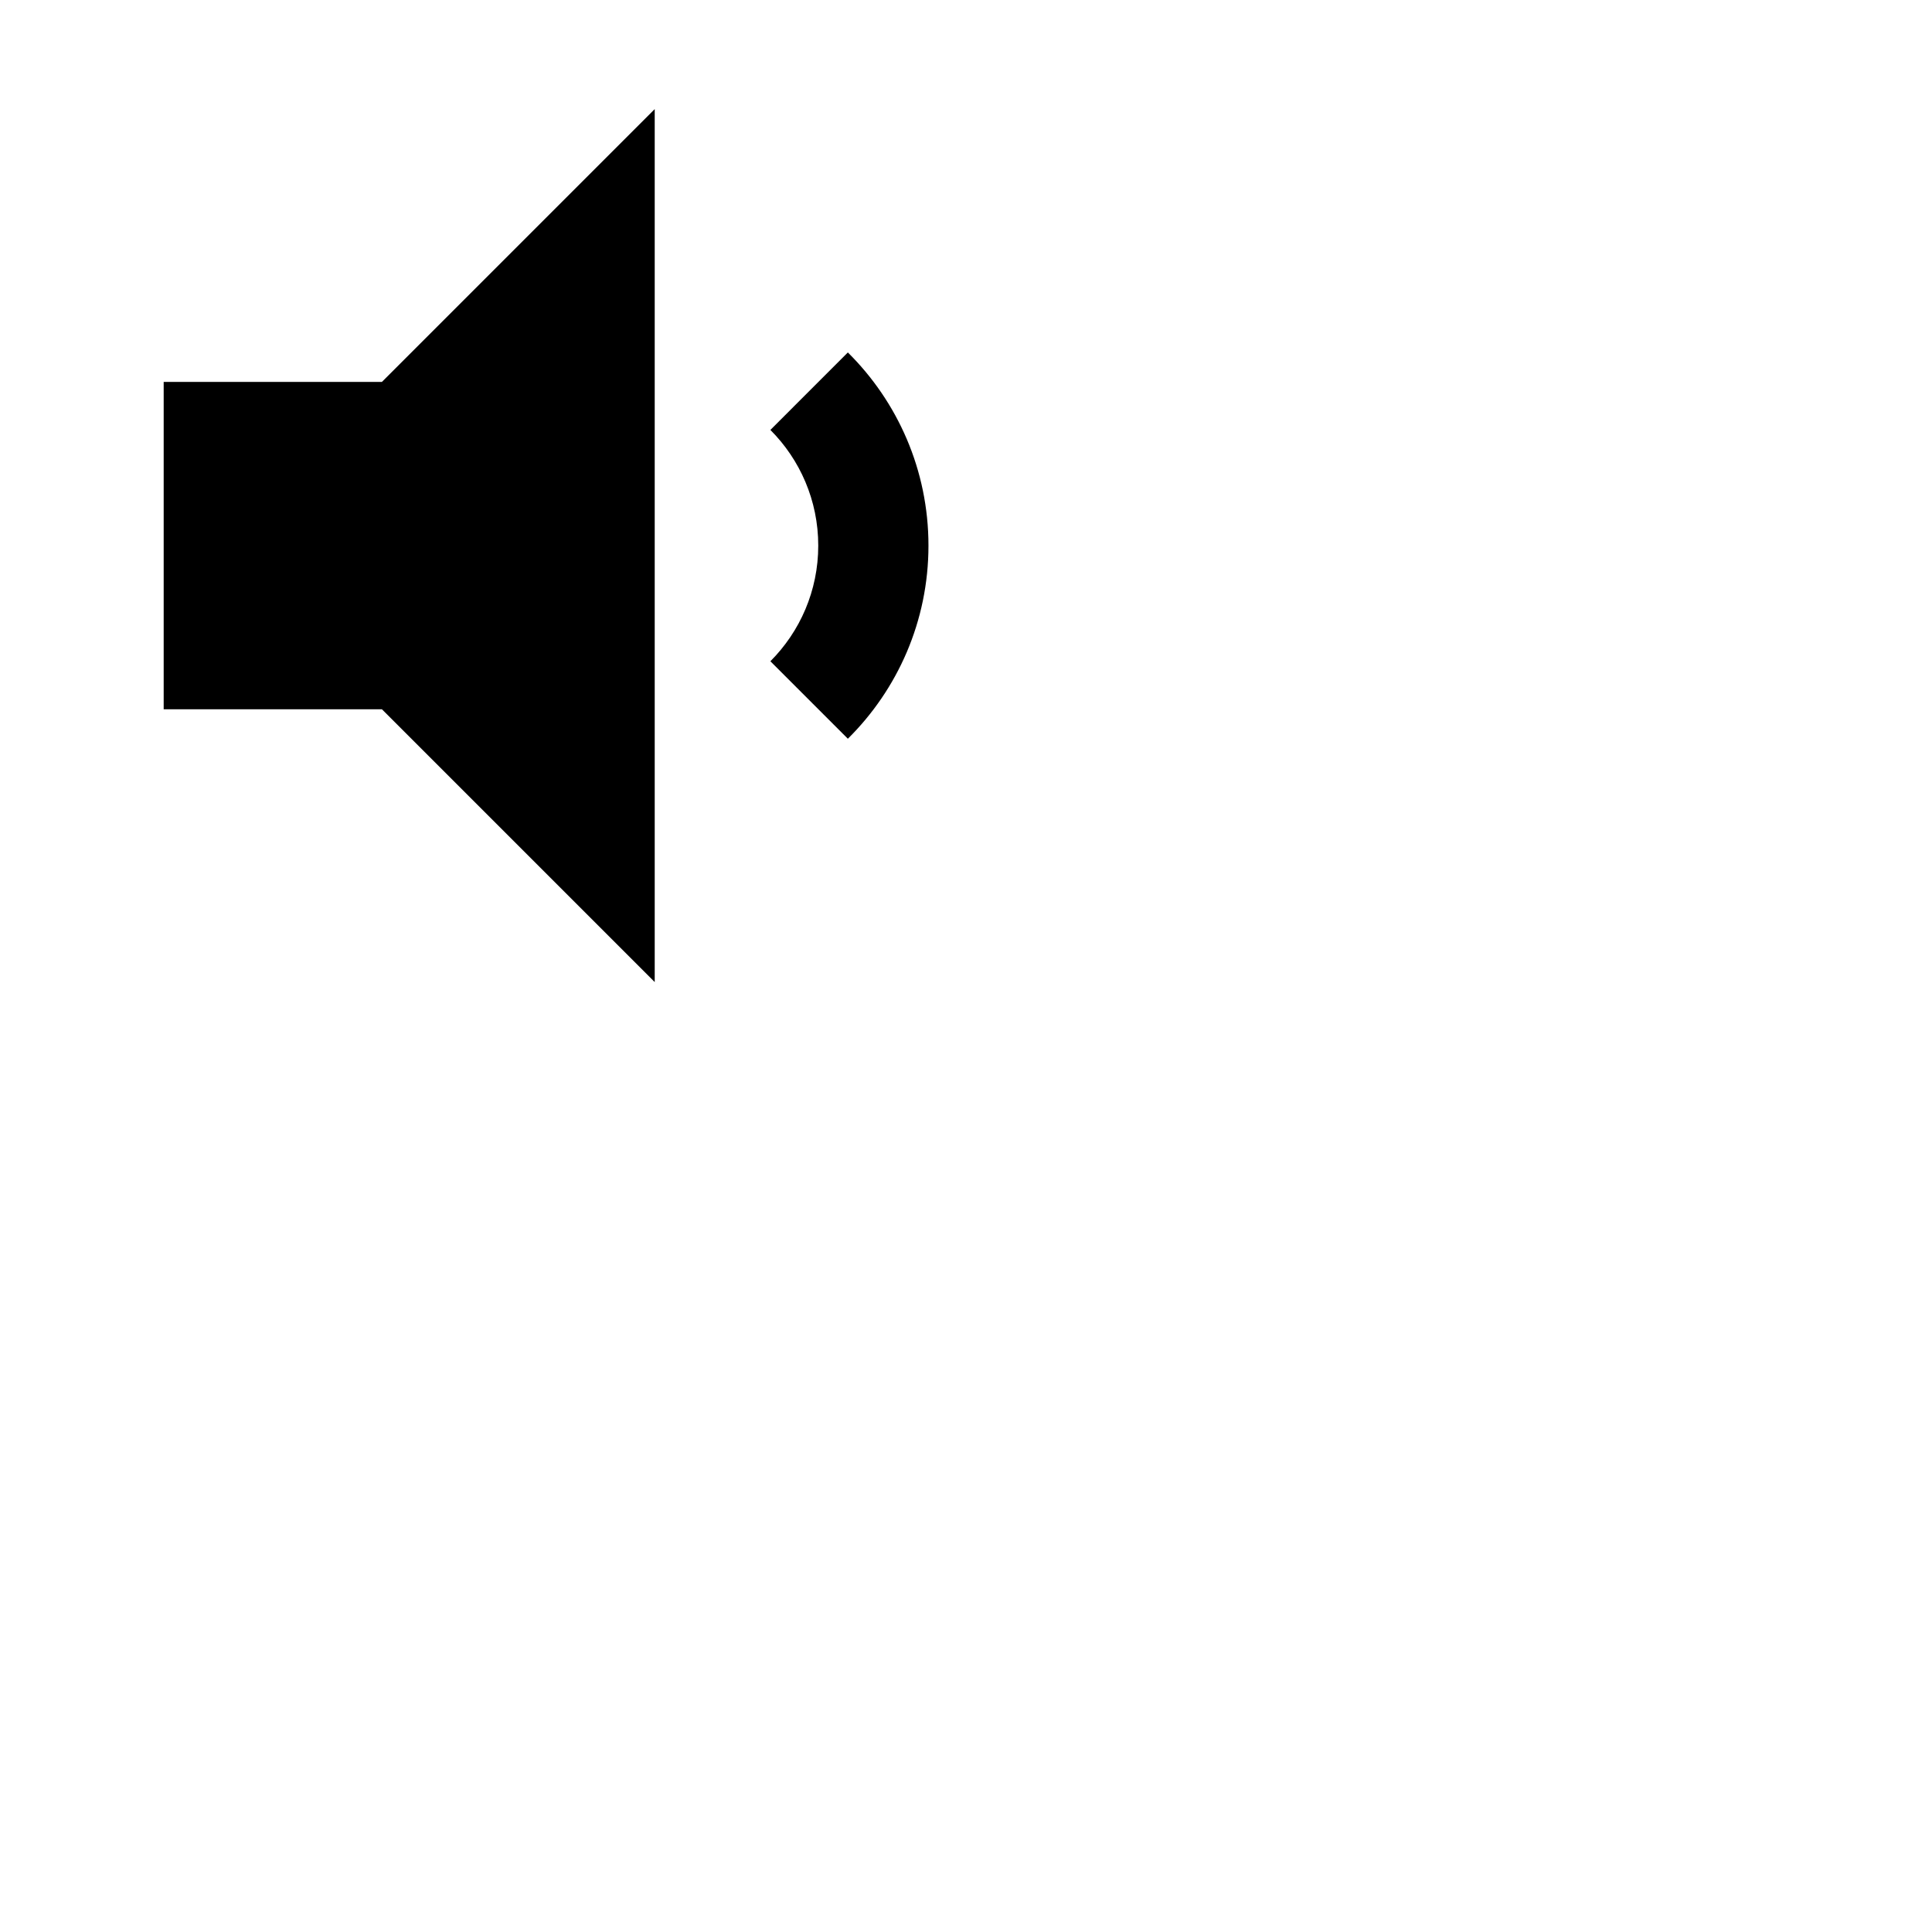
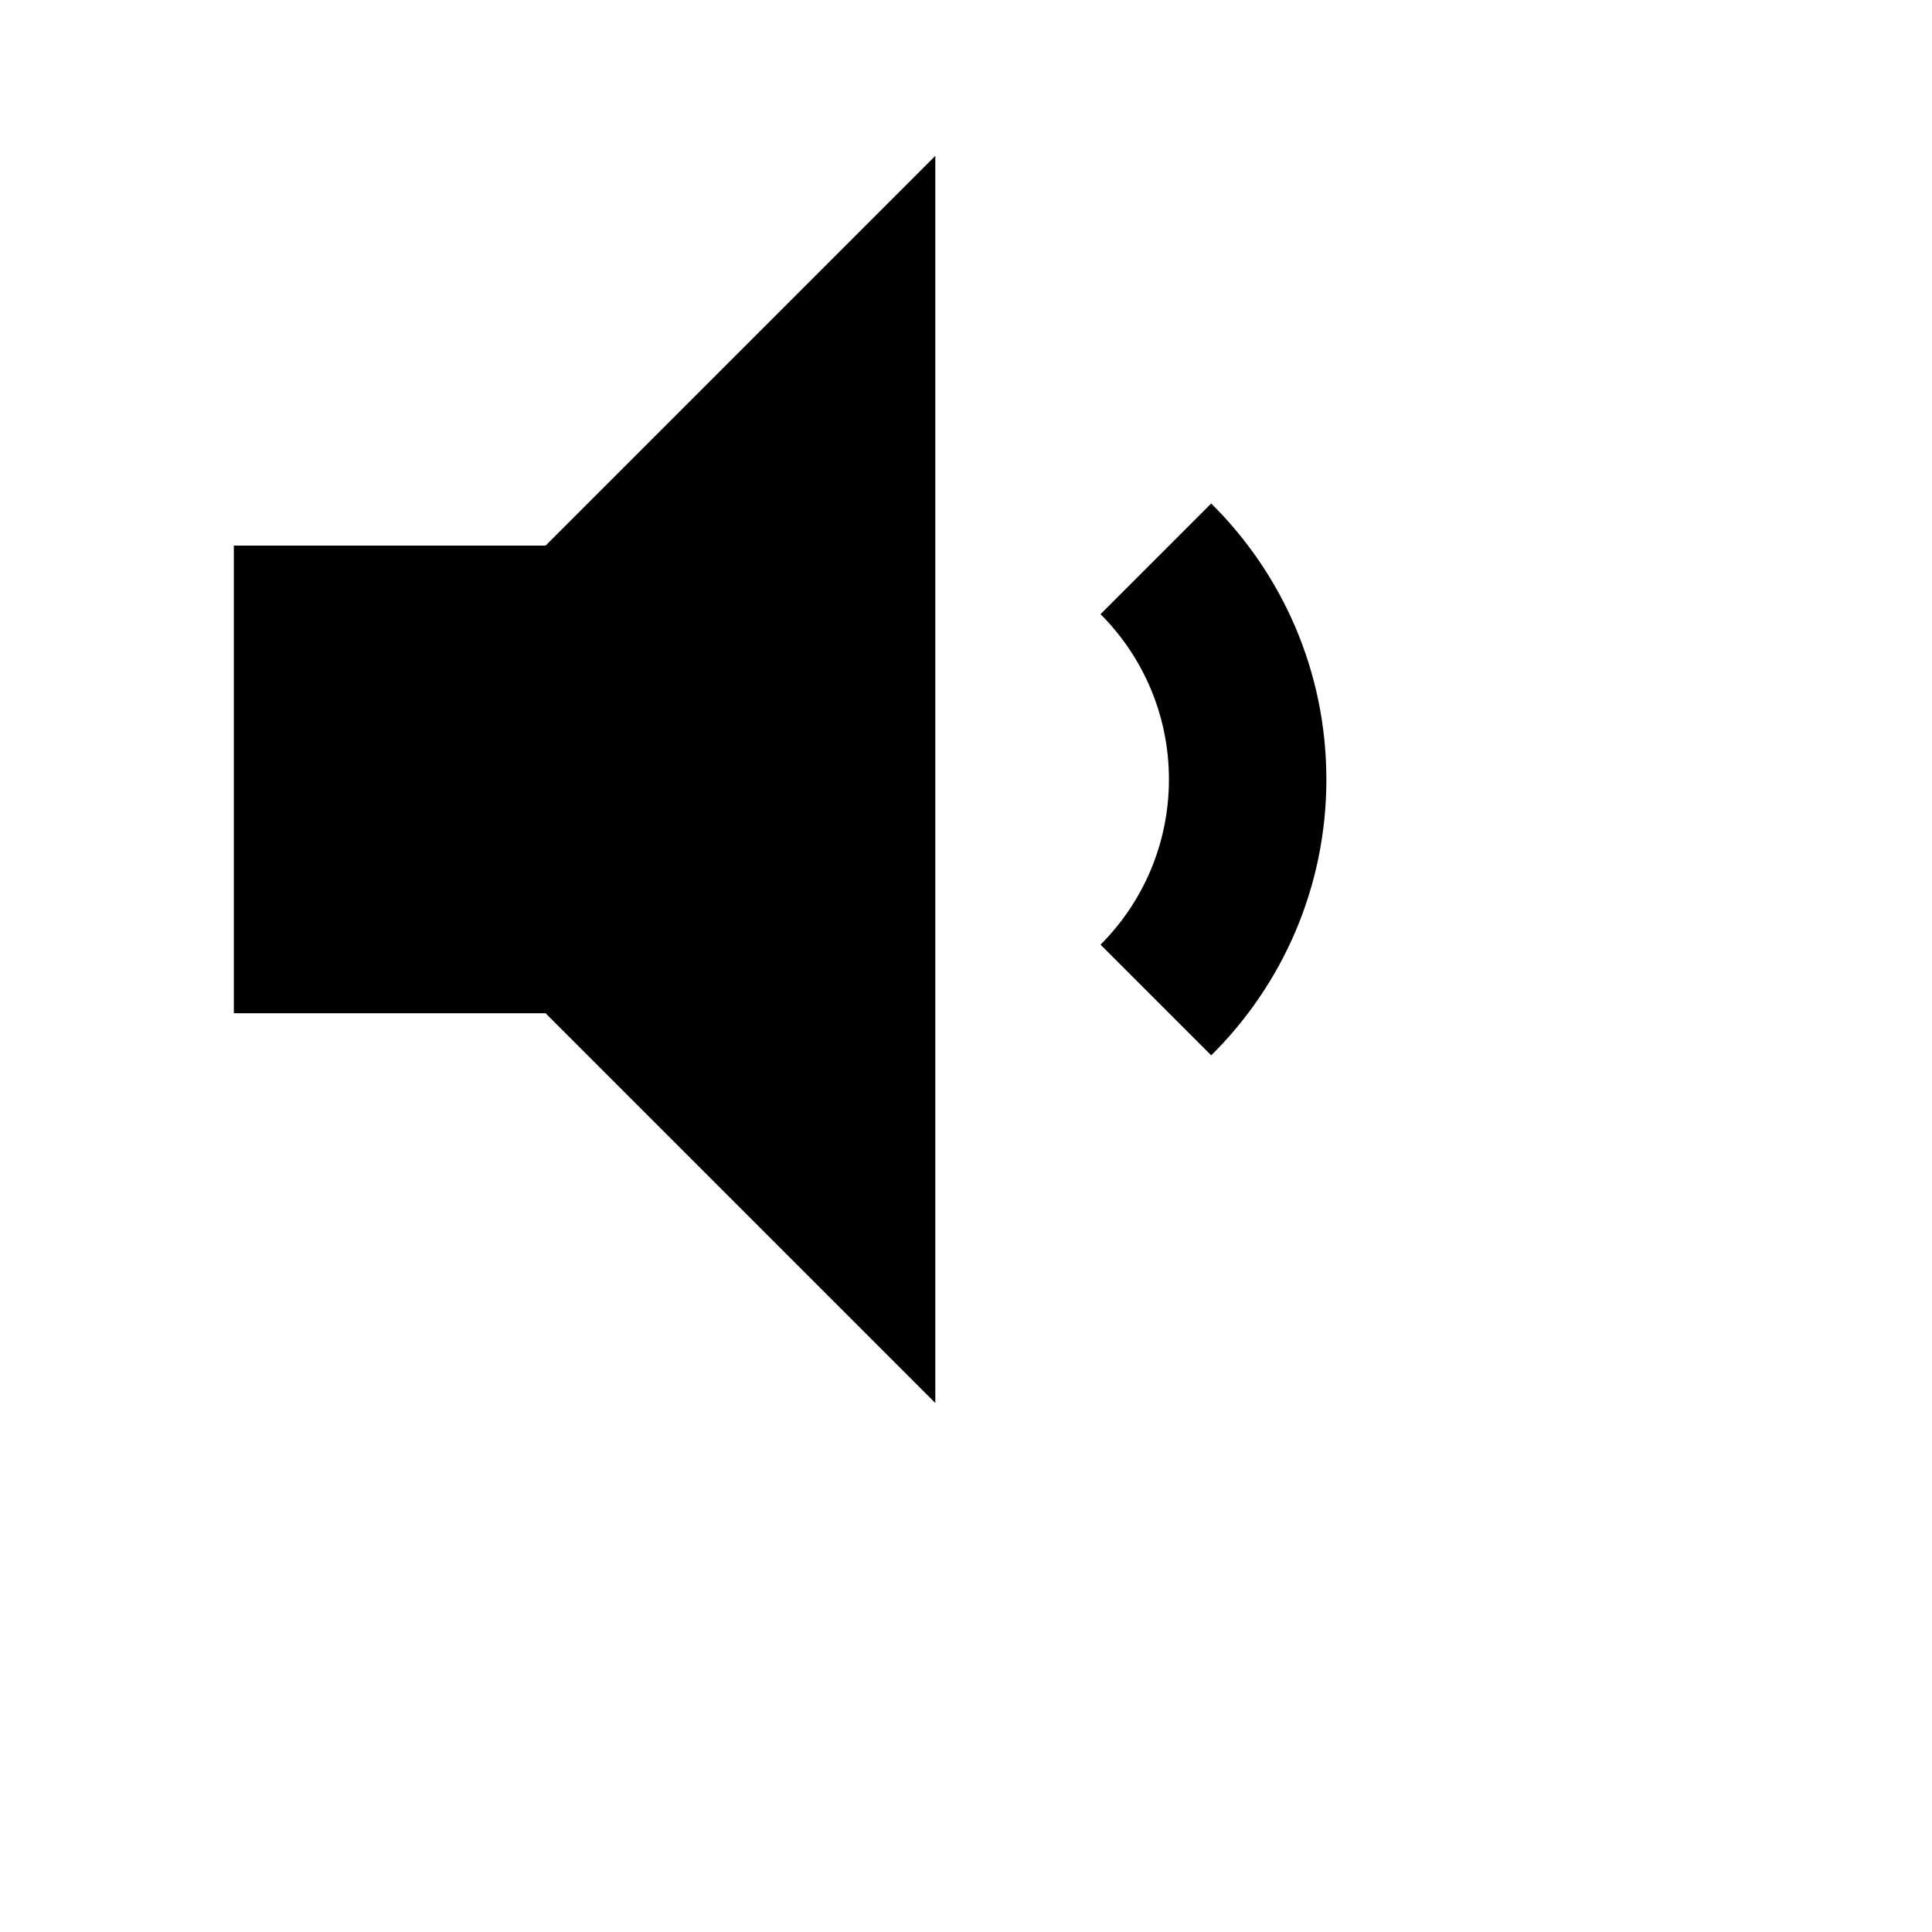
- <svg xmlns="http://www.w3.org/2000/svg" width="40" height="40" viewBox="0 0 40 40">
+ <svg xmlns="http://www.w3.org/2000/svg" width="28" height="28" viewBox="0 0 28 28">
  <path transform="scale(0.0220625 0.0220625)" d="M358.4 358.4h-204.8v307.2h204.8l256 256v-819.2l-256 256z" />
  <path transform="scale(0.0220625 0.0220625)" d="M795.648 693.248l-72.704-72.704c27.756-27.789 44.921-66.162 44.921-108.544s-17.165-80.755-44.922-108.546l0.002 0.002 72.704-72.704c46.713 46.235 75.639 110.363 75.639 181.248s-28.926 135.013-75.617 181.227l-0.021 0.021zM795.648 693.248l-72.704-72.704c27.756-27.789 44.921-66.162 44.921-108.544s-17.165-80.755-44.922-108.546l0.002 0.002 72.704-72.704c46.713 46.235 75.639 110.363 75.639 181.248s-28.926 135.013-75.617 181.227l-0.021 0.021z" />
</svg>
